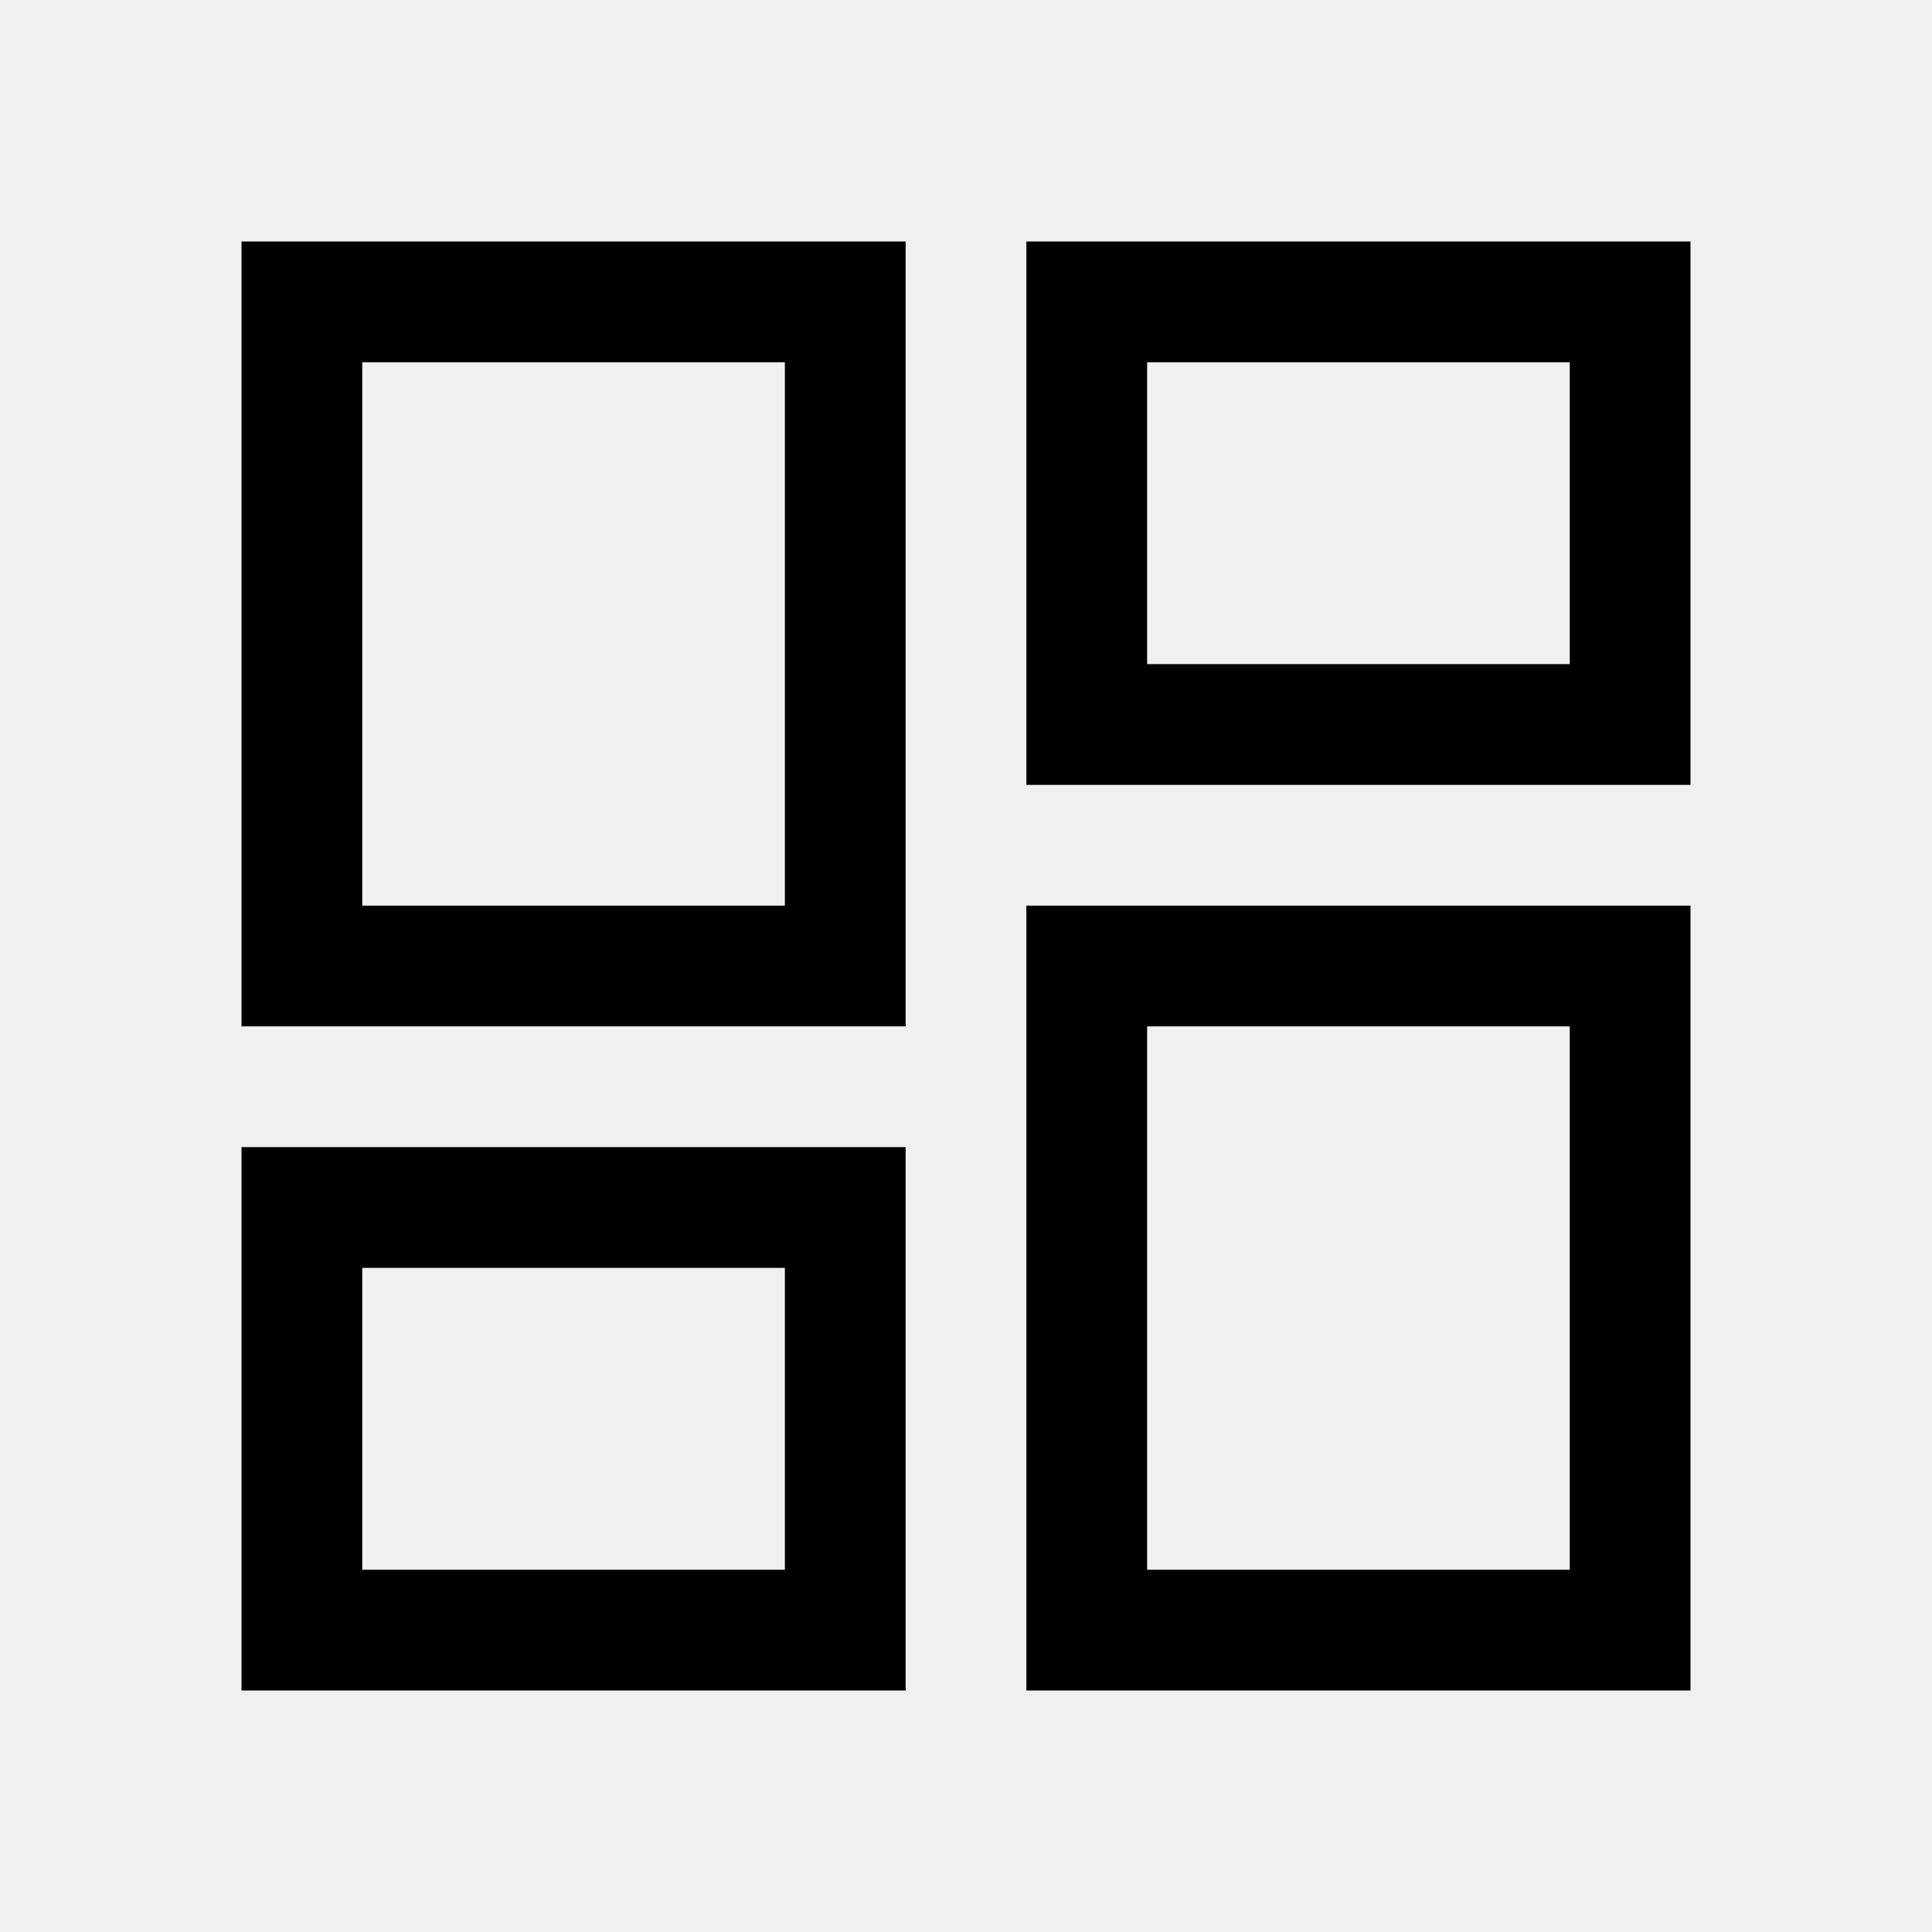
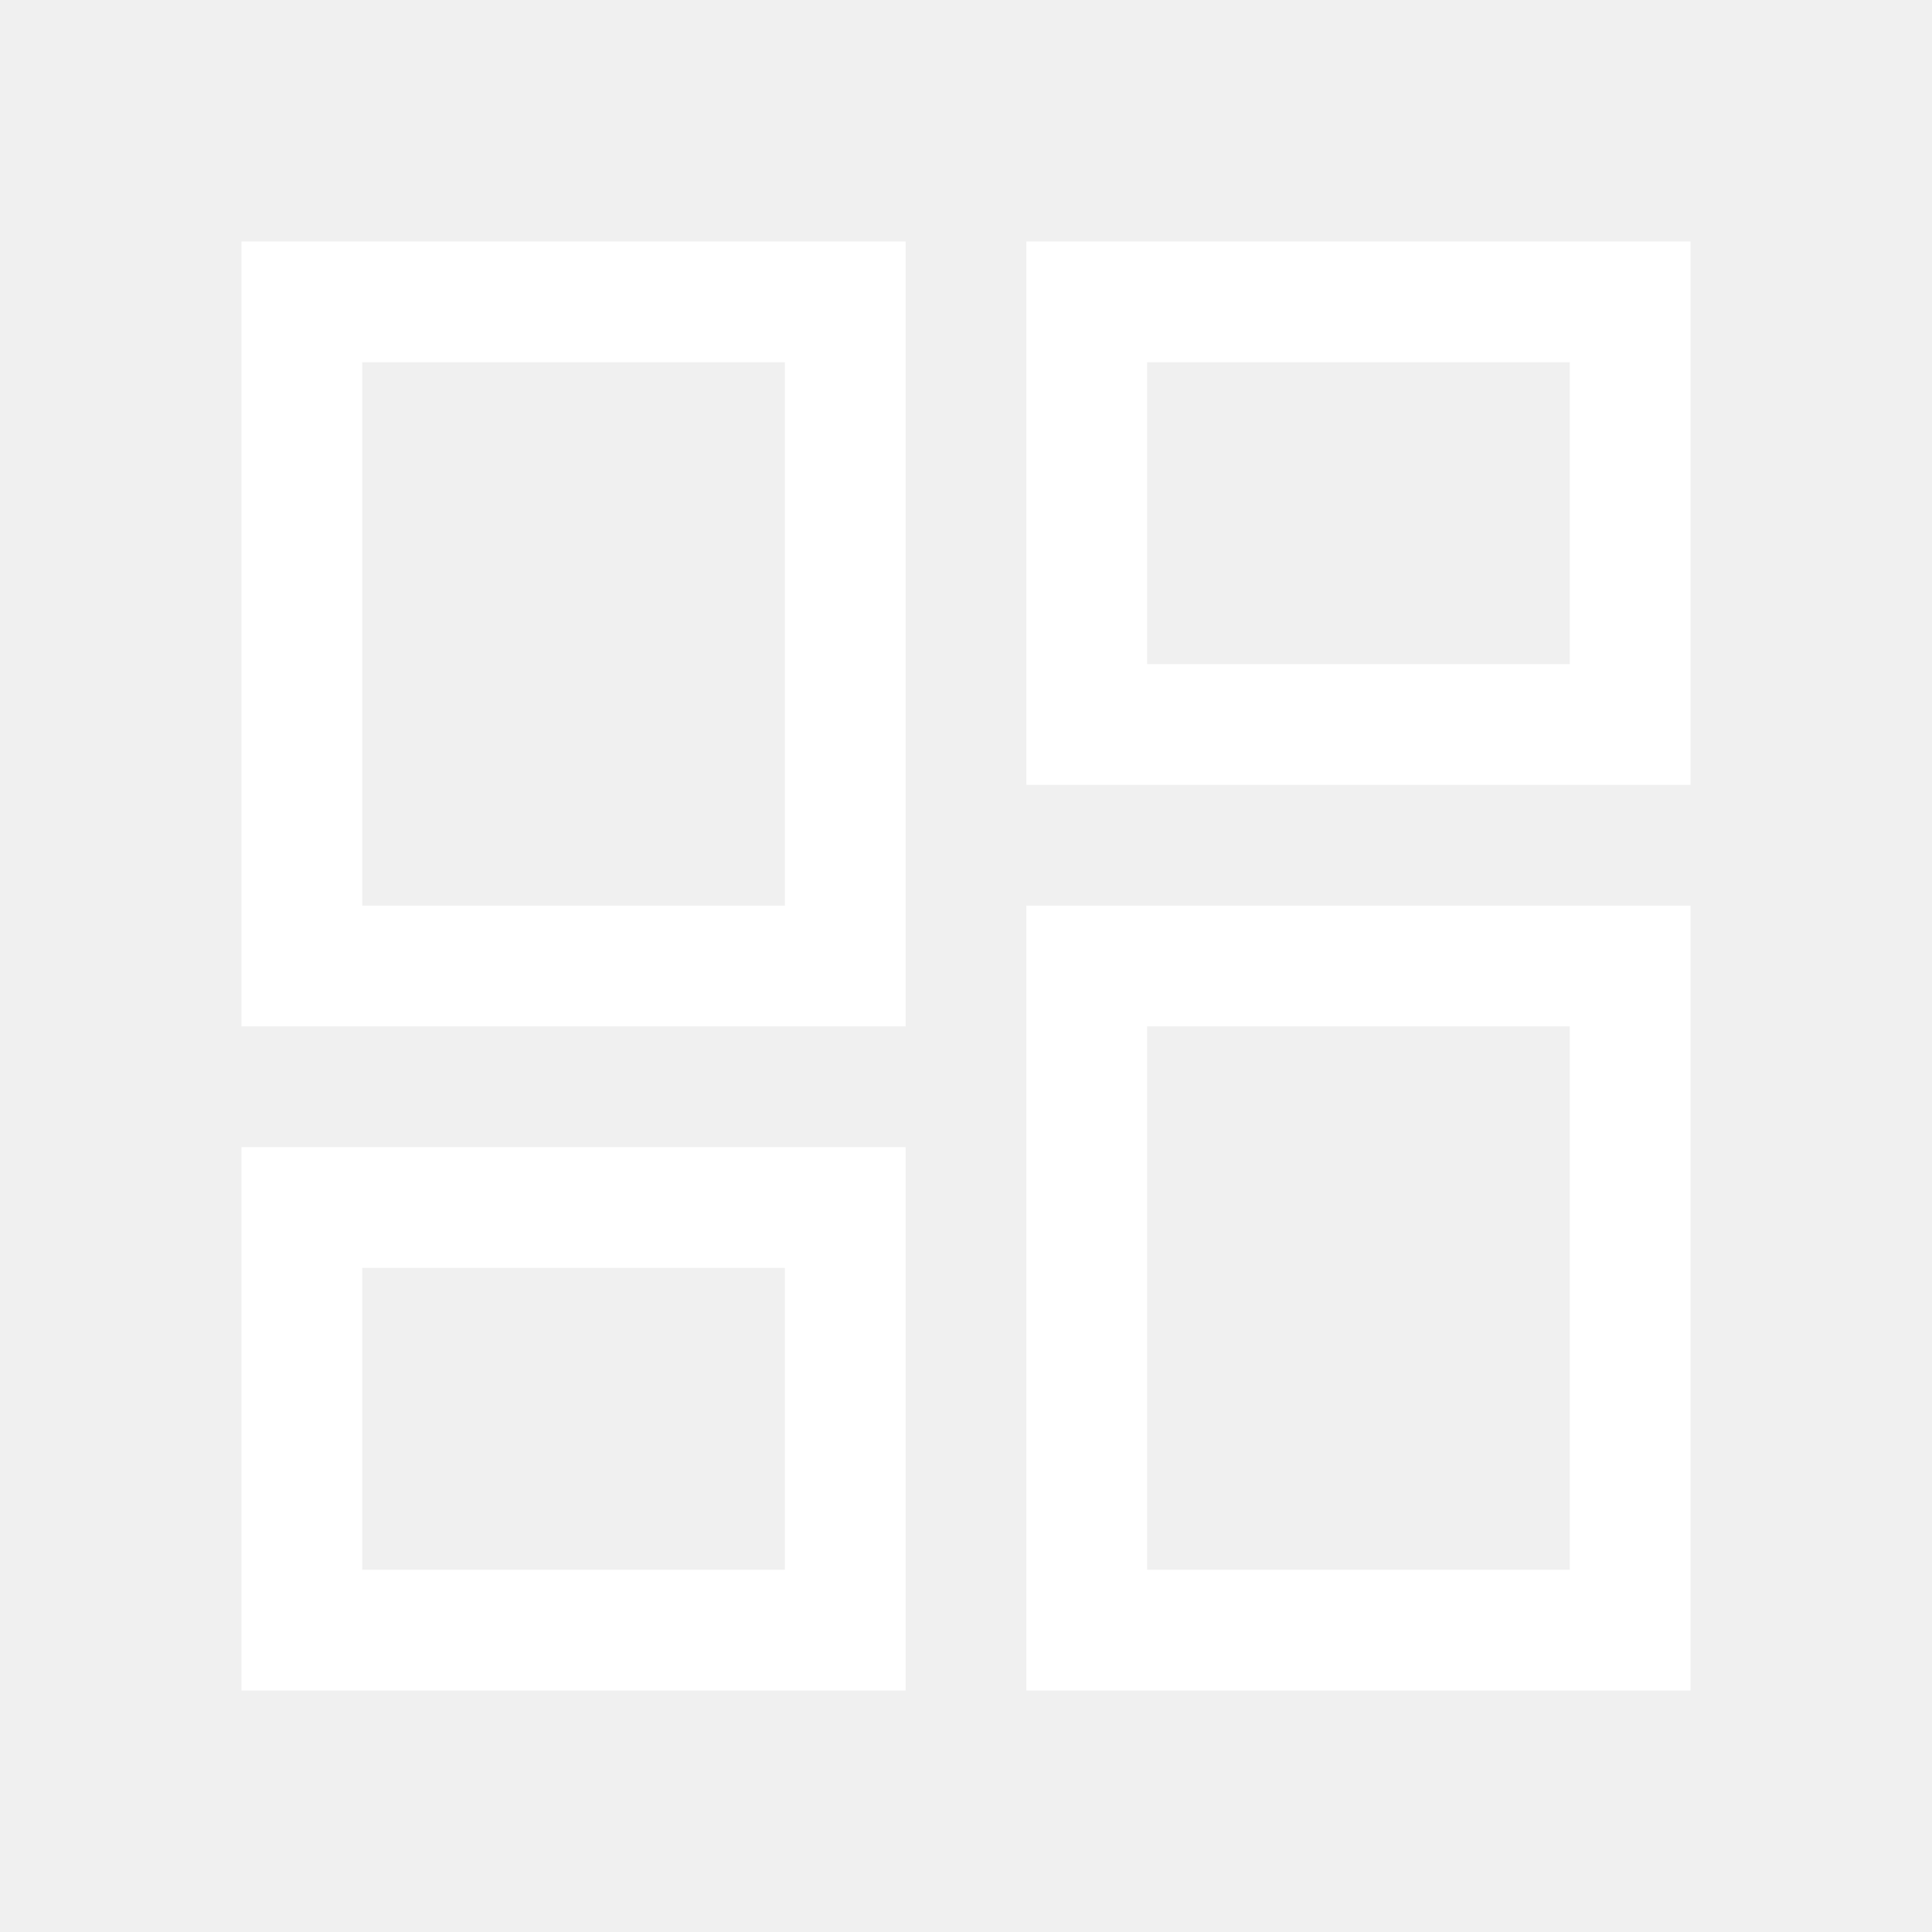
<svg xmlns="http://www.w3.org/2000/svg" height="48" width="48">
-   <path d="M25.5 19.5V6H42v13.5ZM6 25.5V6h16.5v19.5ZM25.5 42V22.5H42V42ZM6 42V28.5h16.5V42Zm3-19.5h10.5V9H9ZM28.5 39H39V25.5H28.5Zm0-22.5H39V9H28.5ZM9 39h10.5v-7.5H9Zm10.5-16.5Zm9-6Zm0 9Zm-9 6Z" />
+   <path fill="white" d="M25.5 19.5V6H42v13.5ZM6 25.5V6h16.5v19.5ZM25.5 42V22.5H42V42ZM6 42V28.5h16.5V42Zm3-19.5h10.5V9H9ZM28.5 39H39V25.5H28.5Zm0-22.5H39V9H28.5ZM9 39h10.5v-7.5H9Zm10.5-16.5Zm9-6Zm0 9Zm-9 6Z" />
</svg>
